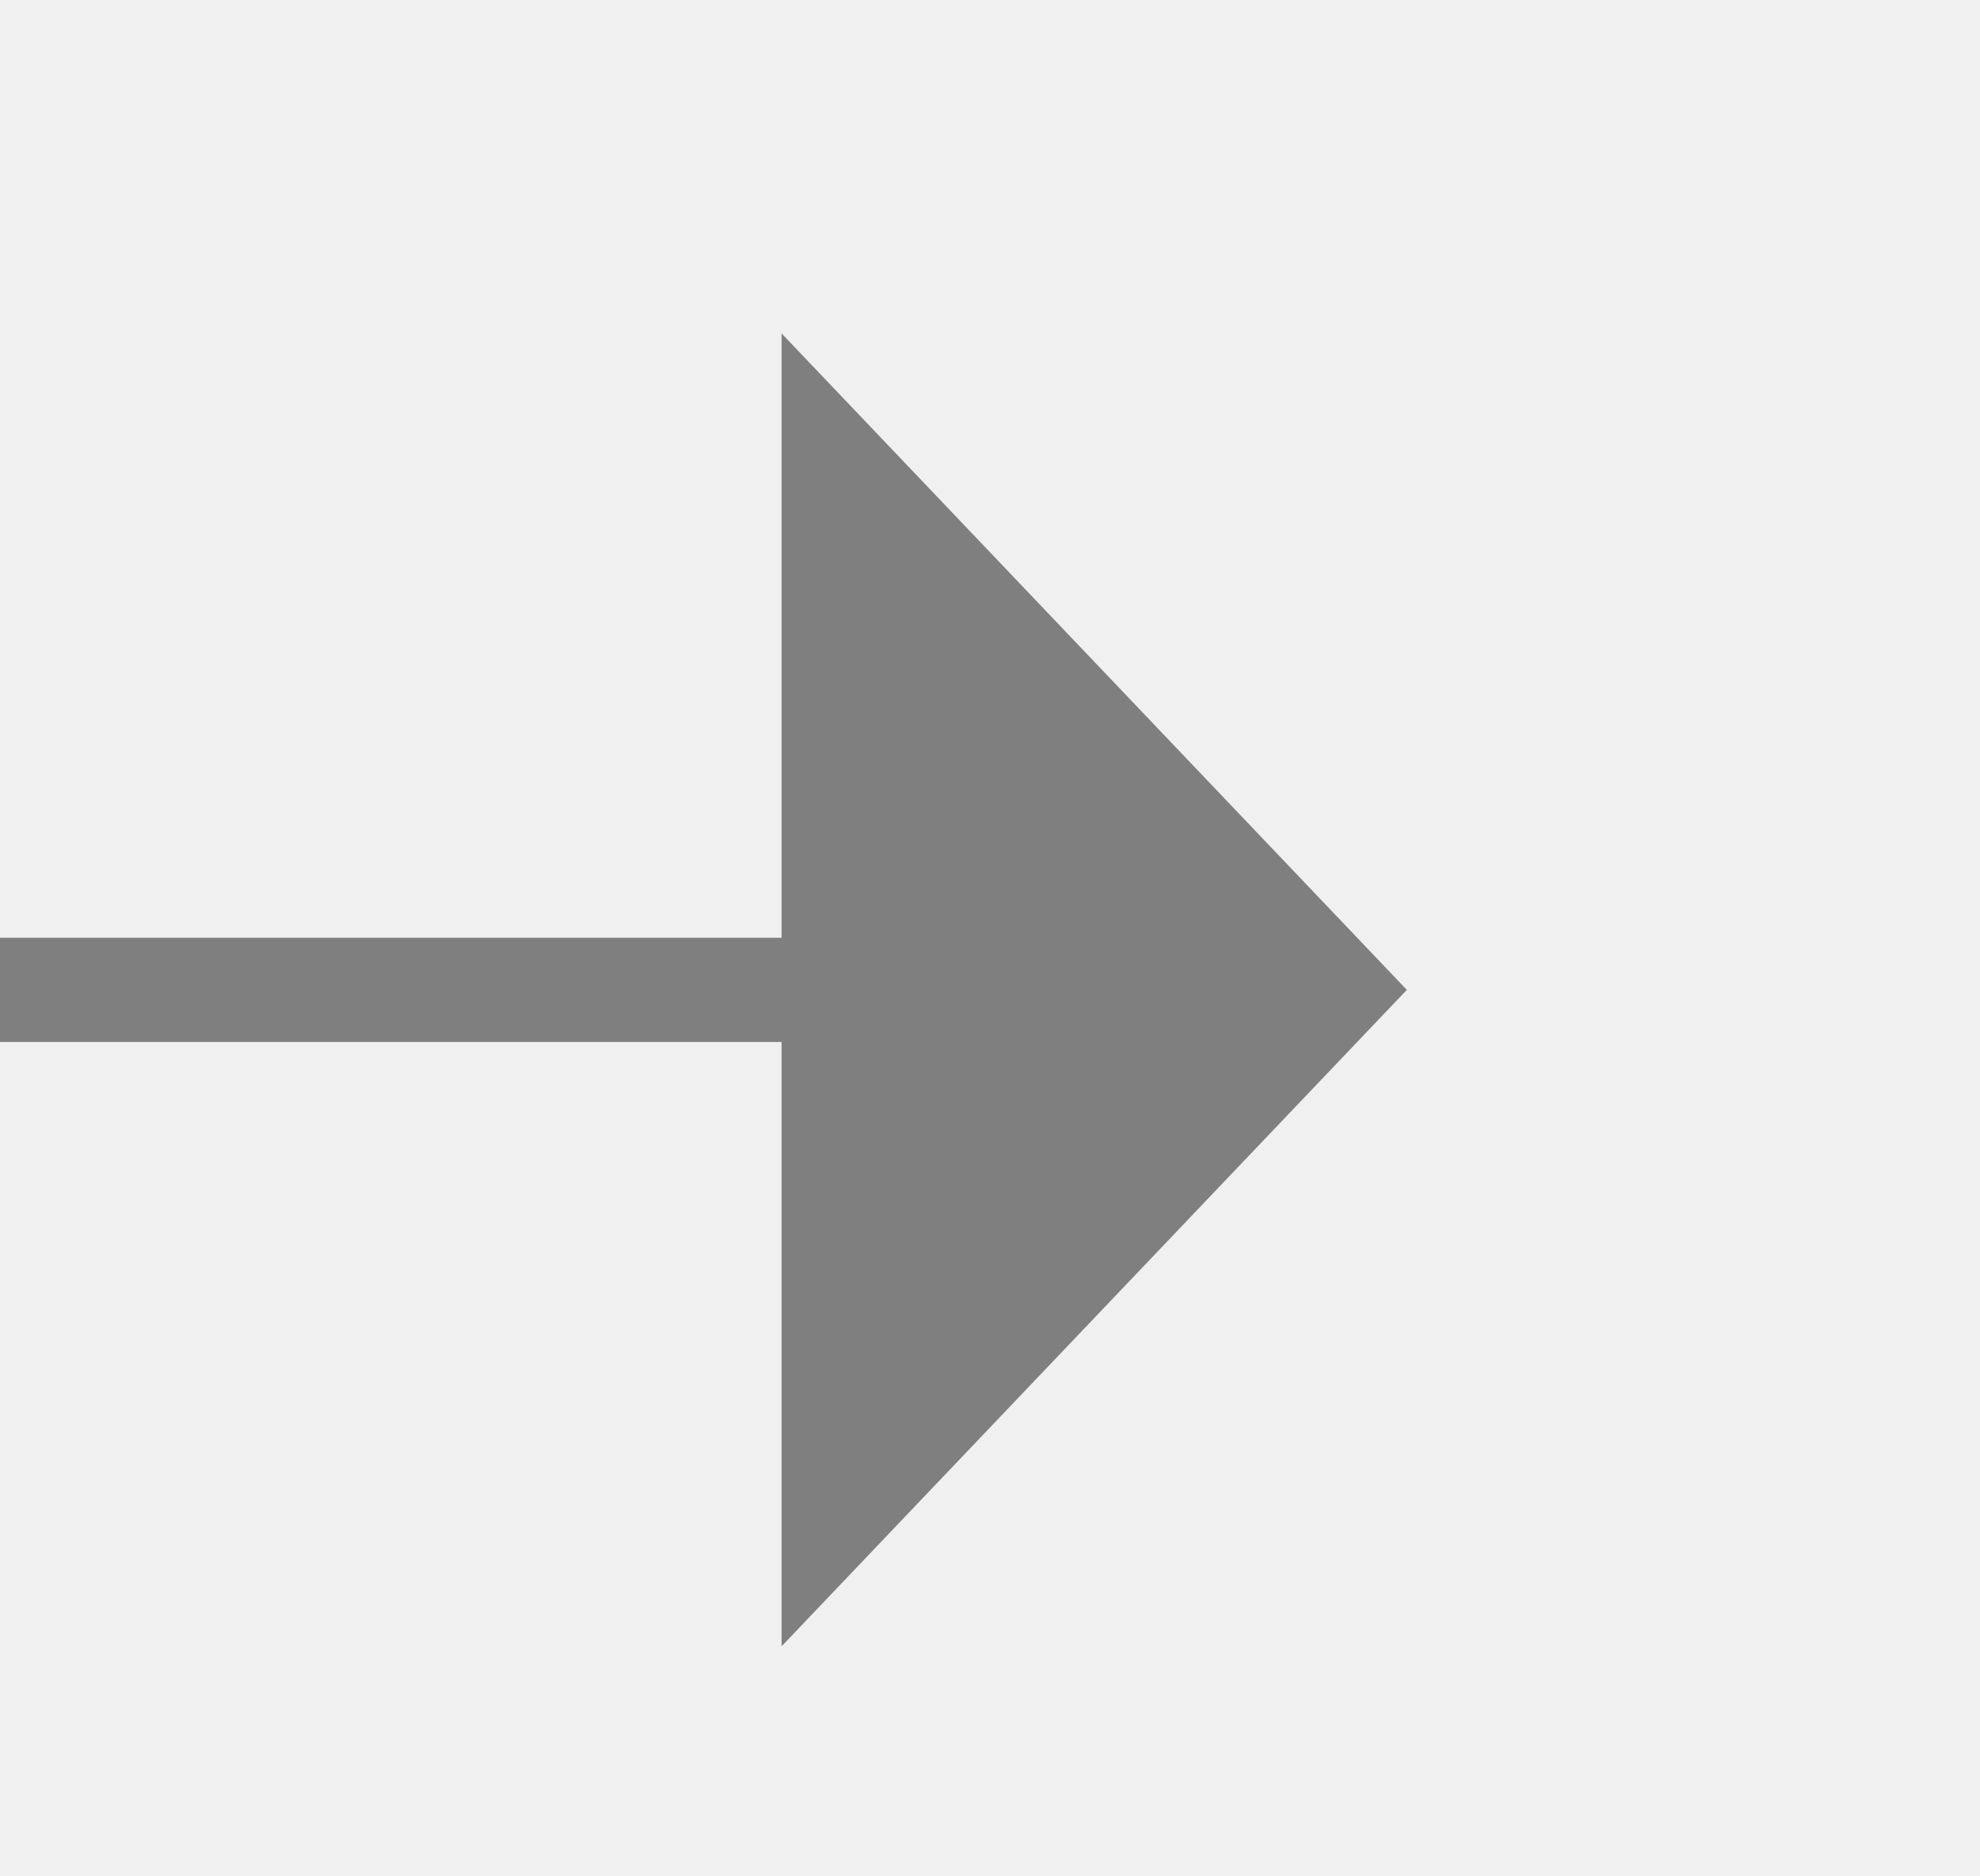
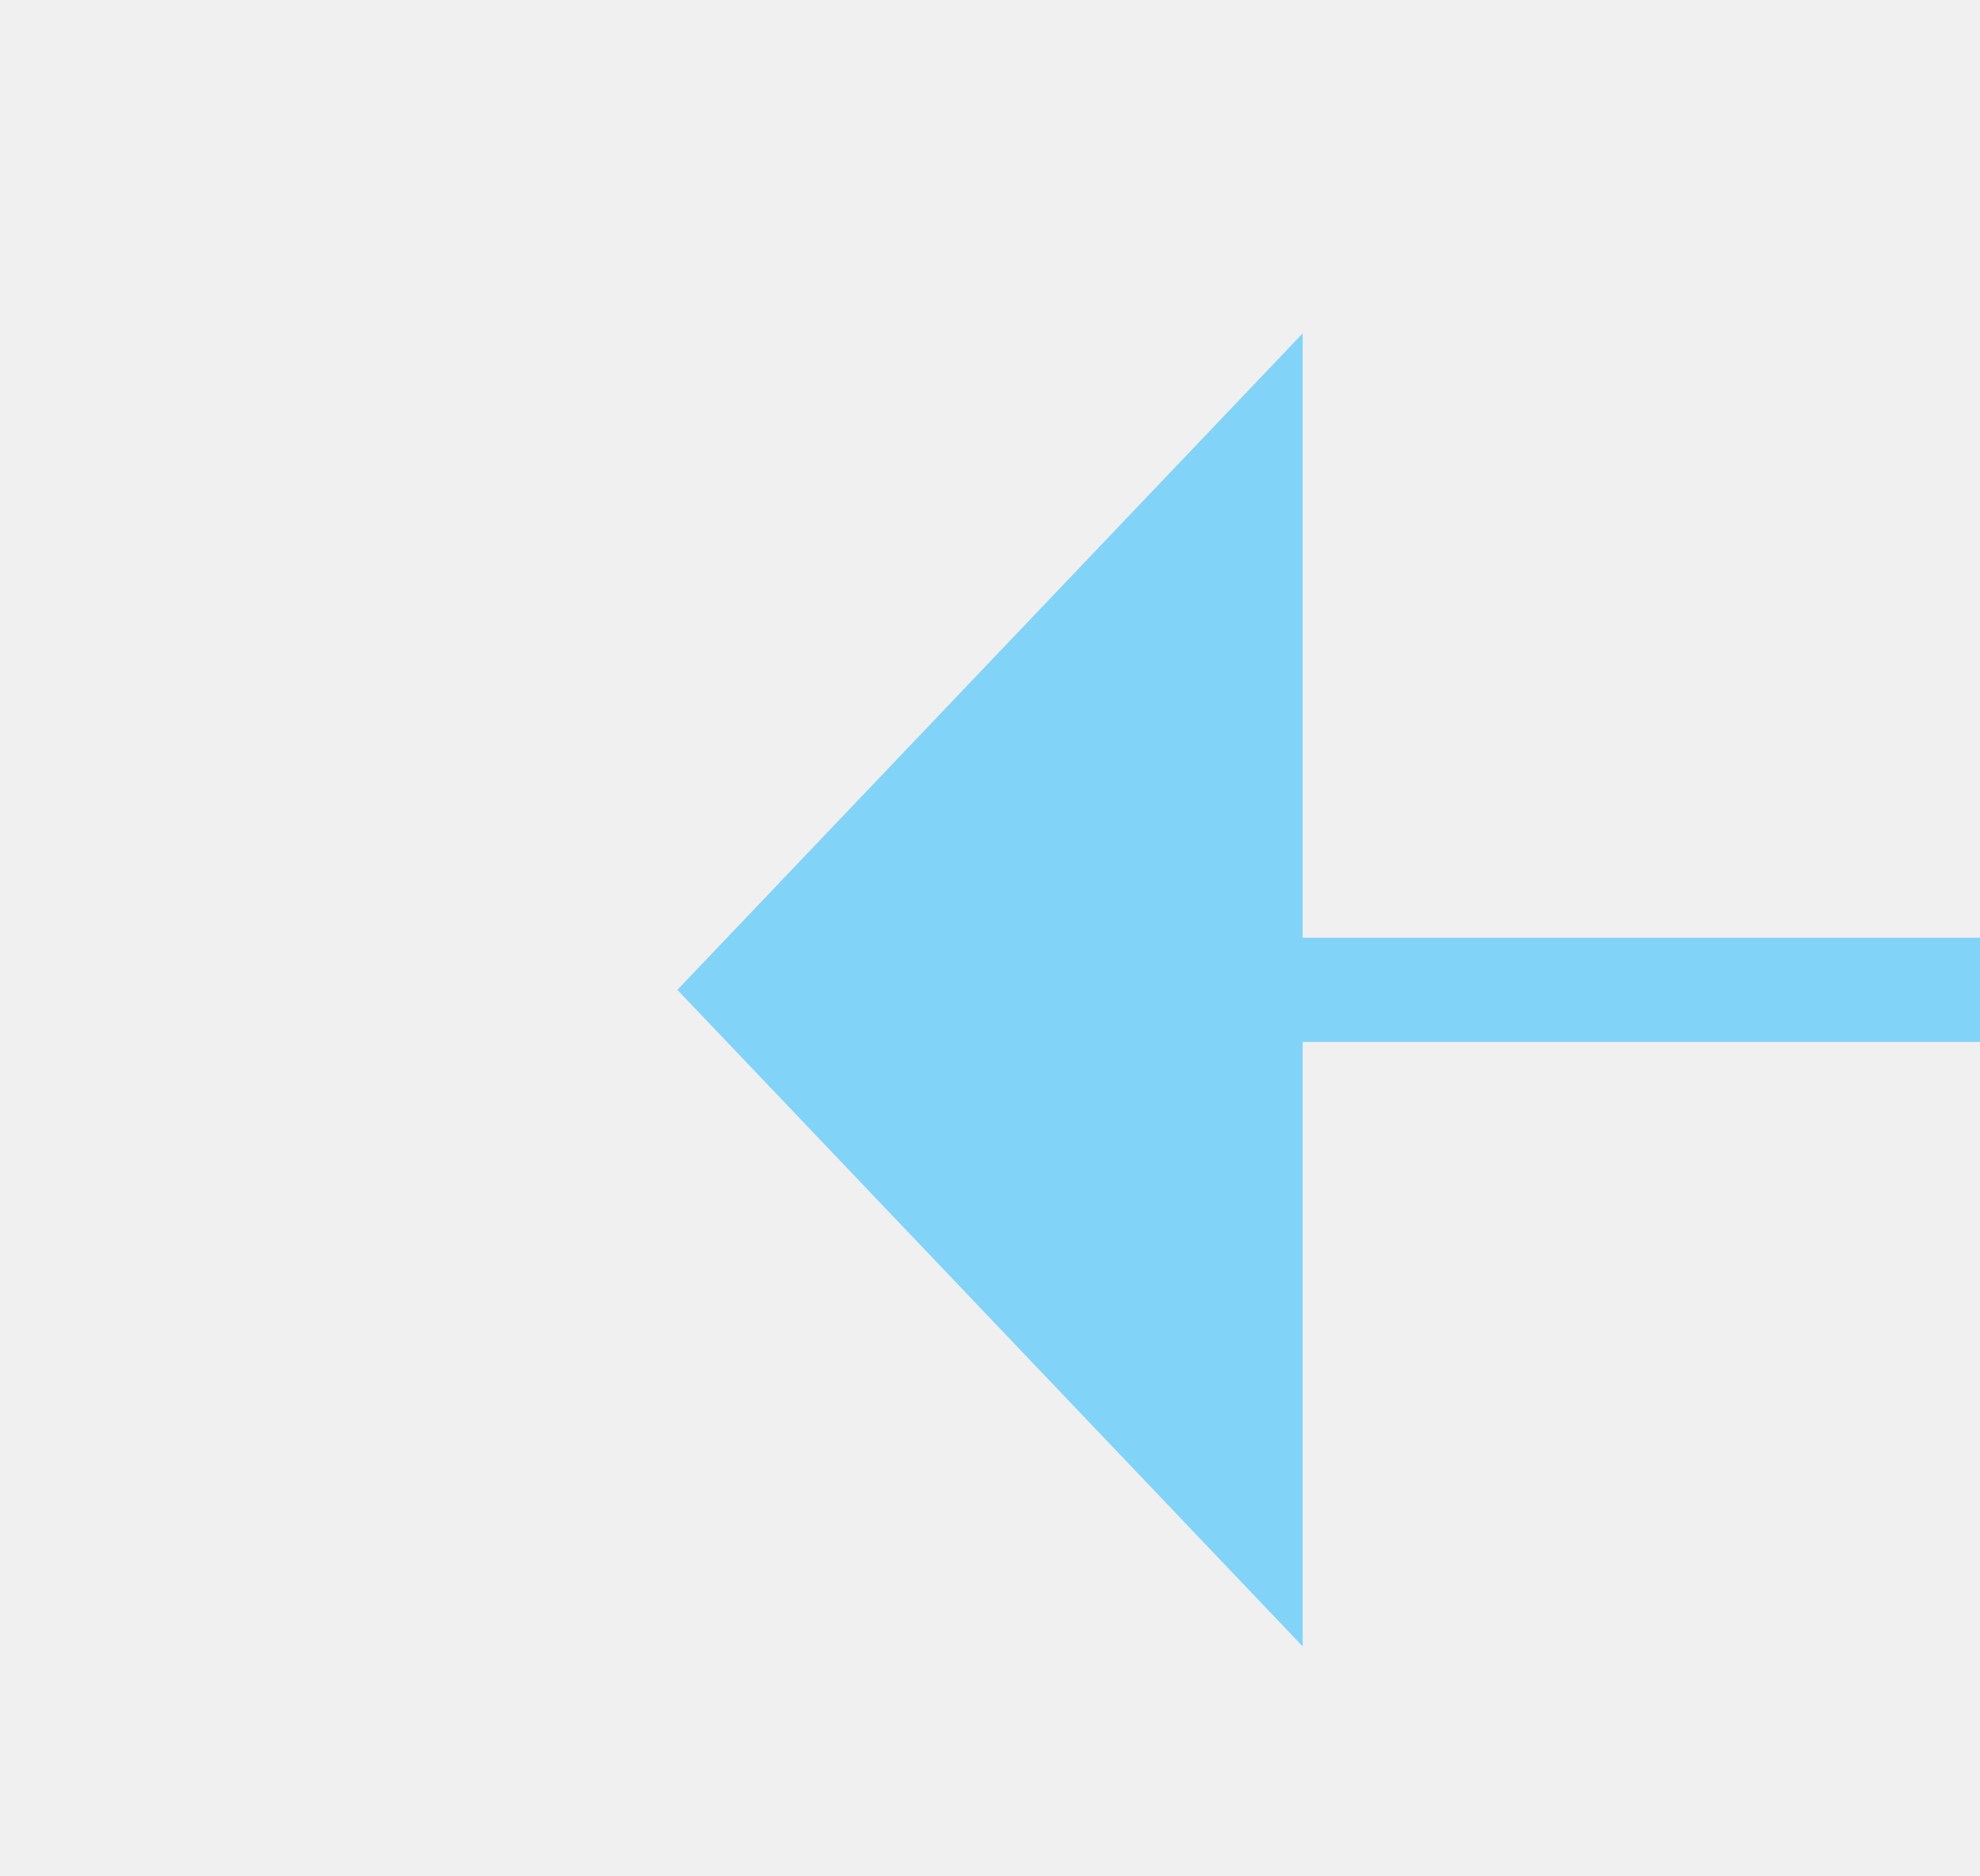
- <svg xmlns="http://www.w3.org/2000/svg" version="1.1" width="19px" height="18px" preserveAspectRatio="xMinYMid meet" viewBox="1087 1202  19 16">
-   <path d="M 350.5 1110  L 350.5 1210.5  L 1095.5 1210.5  " stroke-width="1" stroke="#7f7f7f" fill="none" />
-   <path d="M 1094.5 1216.8  L 1100.5 1210.5  L 1094.5 1204.2  L 1094.5 1216.8  Z " fill-rule="nonzero" fill="#7f7f7f" stroke="none" />
+ <svg xmlns="http://www.w3.org/2000/svg" version="1.1" width="19px" height="18px" preserveAspectRatio="xMinYMid meet" viewBox="394 432  19 16">
+   <defs>
+     <mask fill="white" id="clip13">
+       <path d="M 562 427  L 608 427  L 608 452  L 562 452  Z M 391 310  L 643 310  L 643 452  L 391 452  Z " fill-rule="evenodd" />
+     </mask>
+   </defs>
+   <path d="M 640.5 310  L 640.5 440.5  L 405.5 440.5  " stroke-width="1" stroke="#81d3f8" fill="none" mask="url(#clip13)" />
+   <path d="M 406.5 434.2  L 400.5 440.5  L 406.5 446.8  L 406.5 434.2  Z " fill-rule="nonzero" fill="#81d3f8" stroke="none" mask="url(#clip13)" />
</svg>
